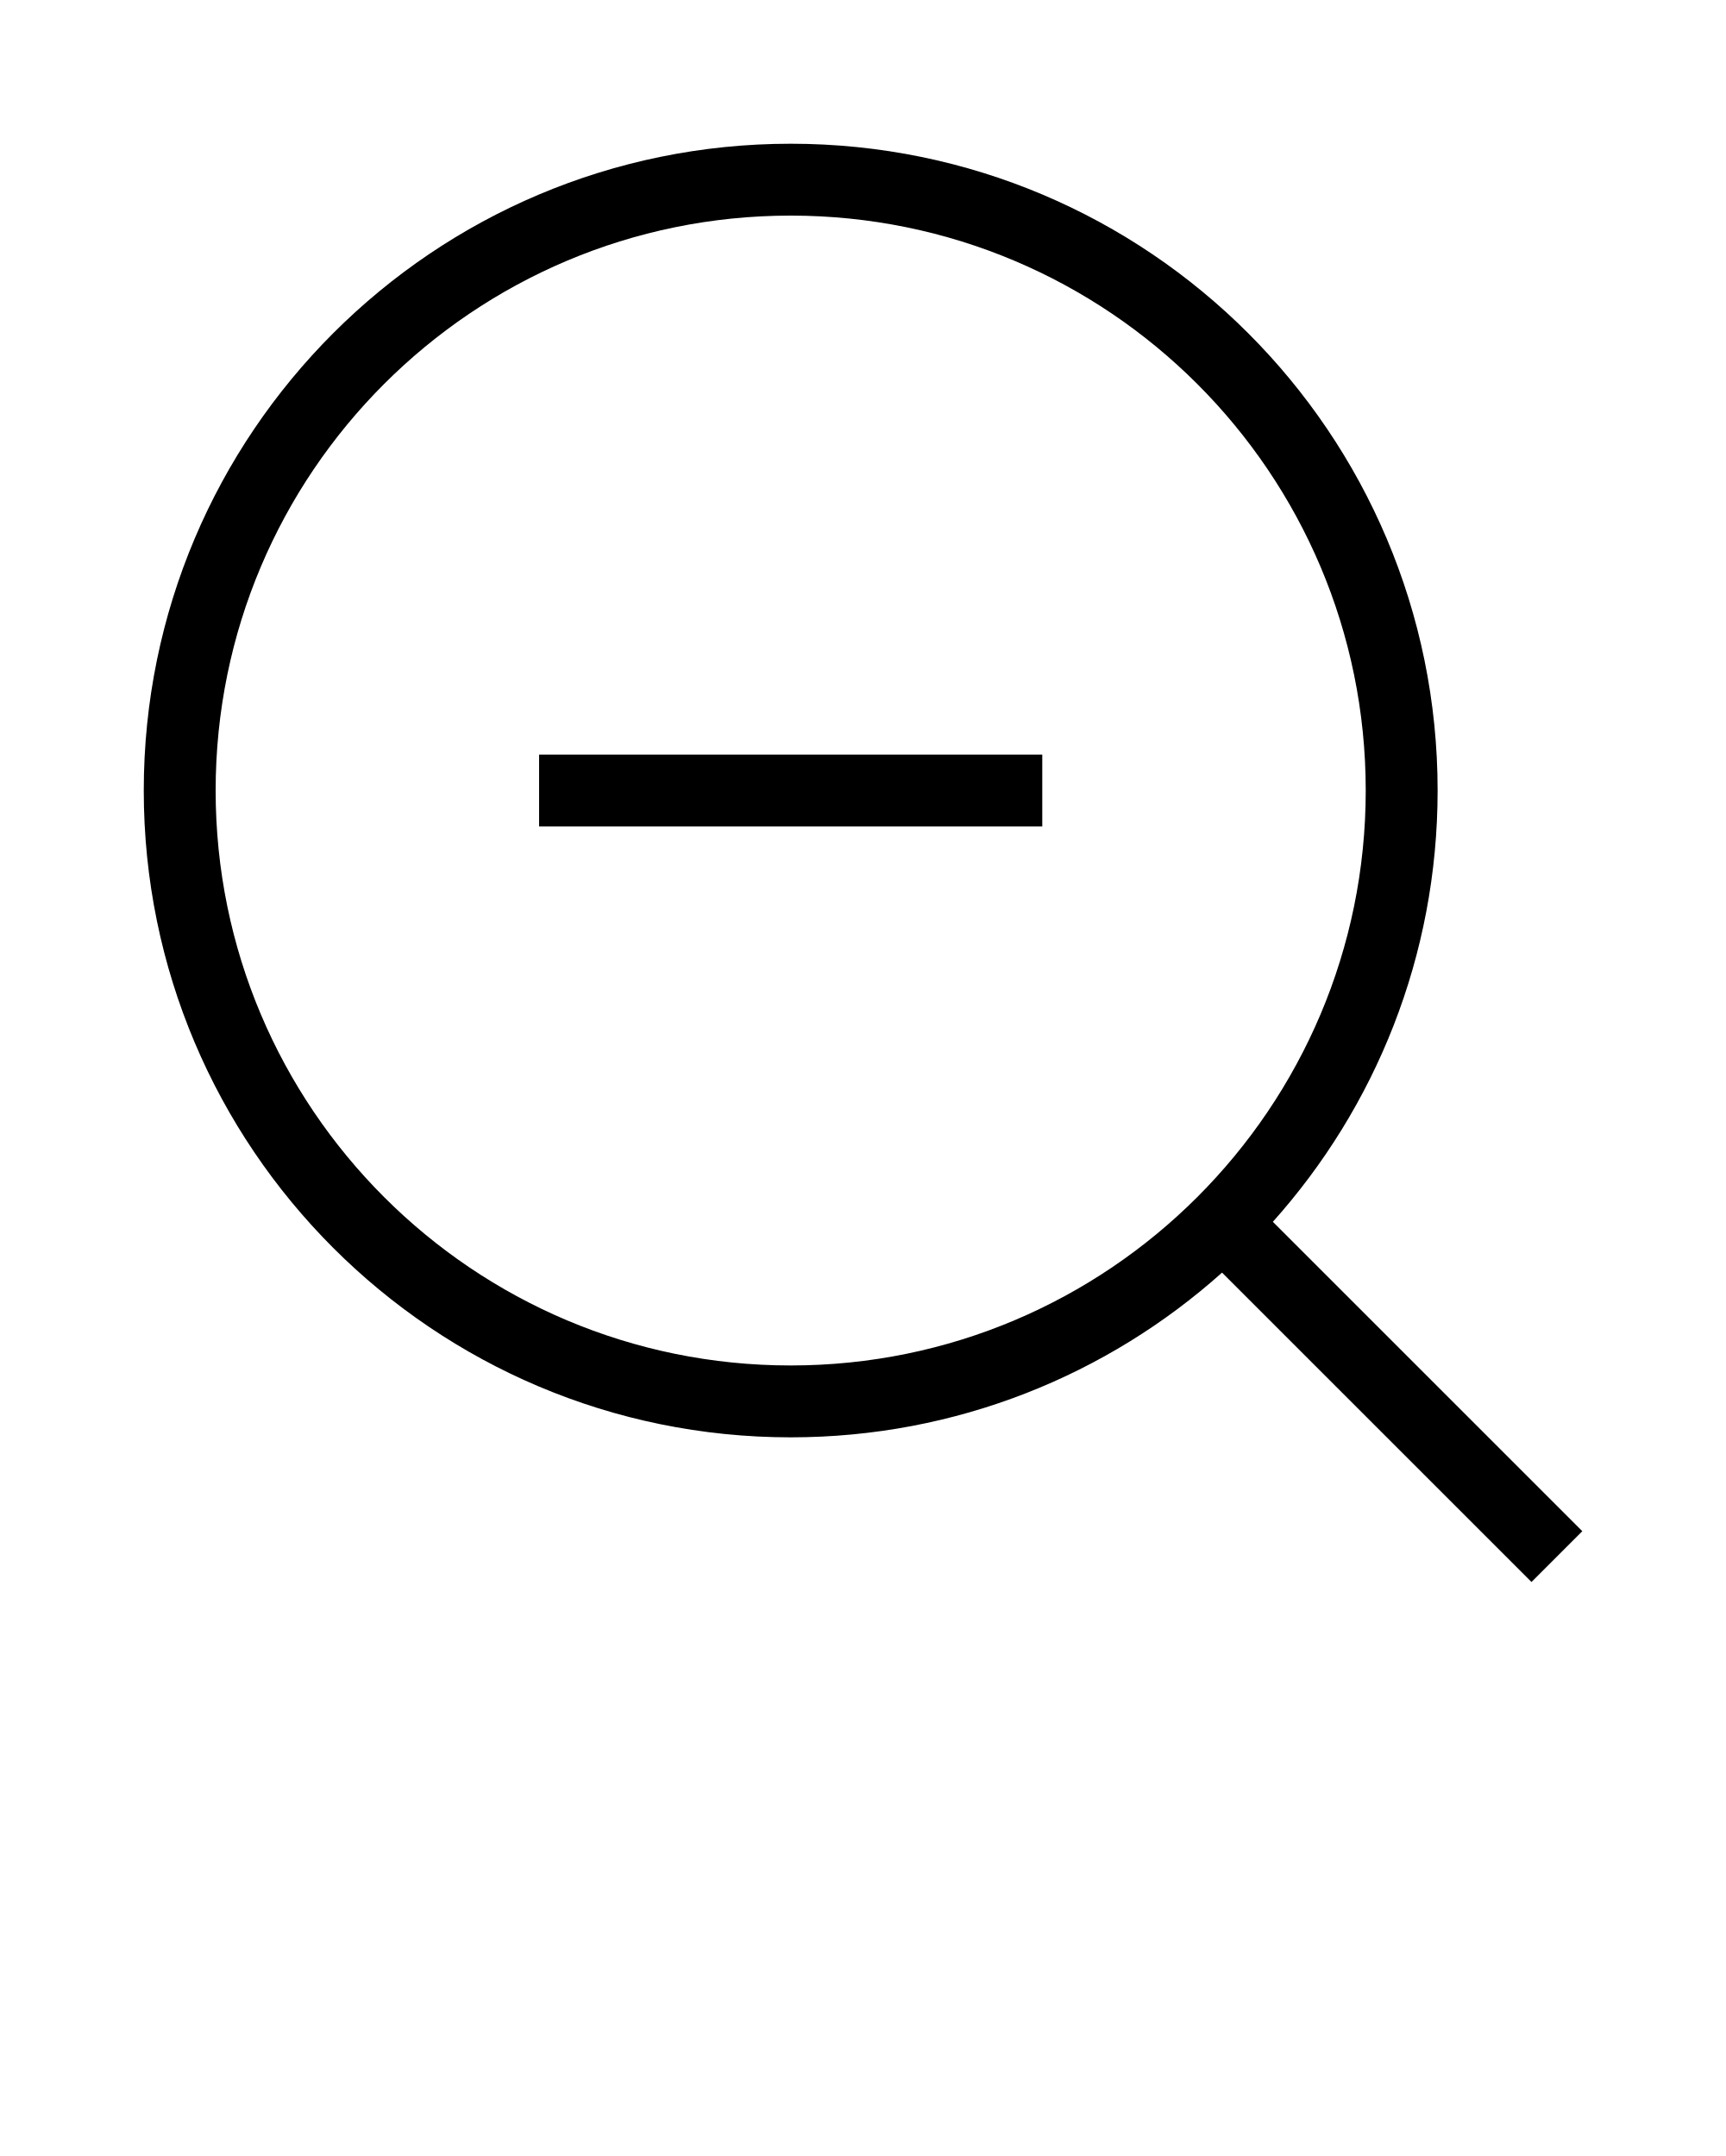
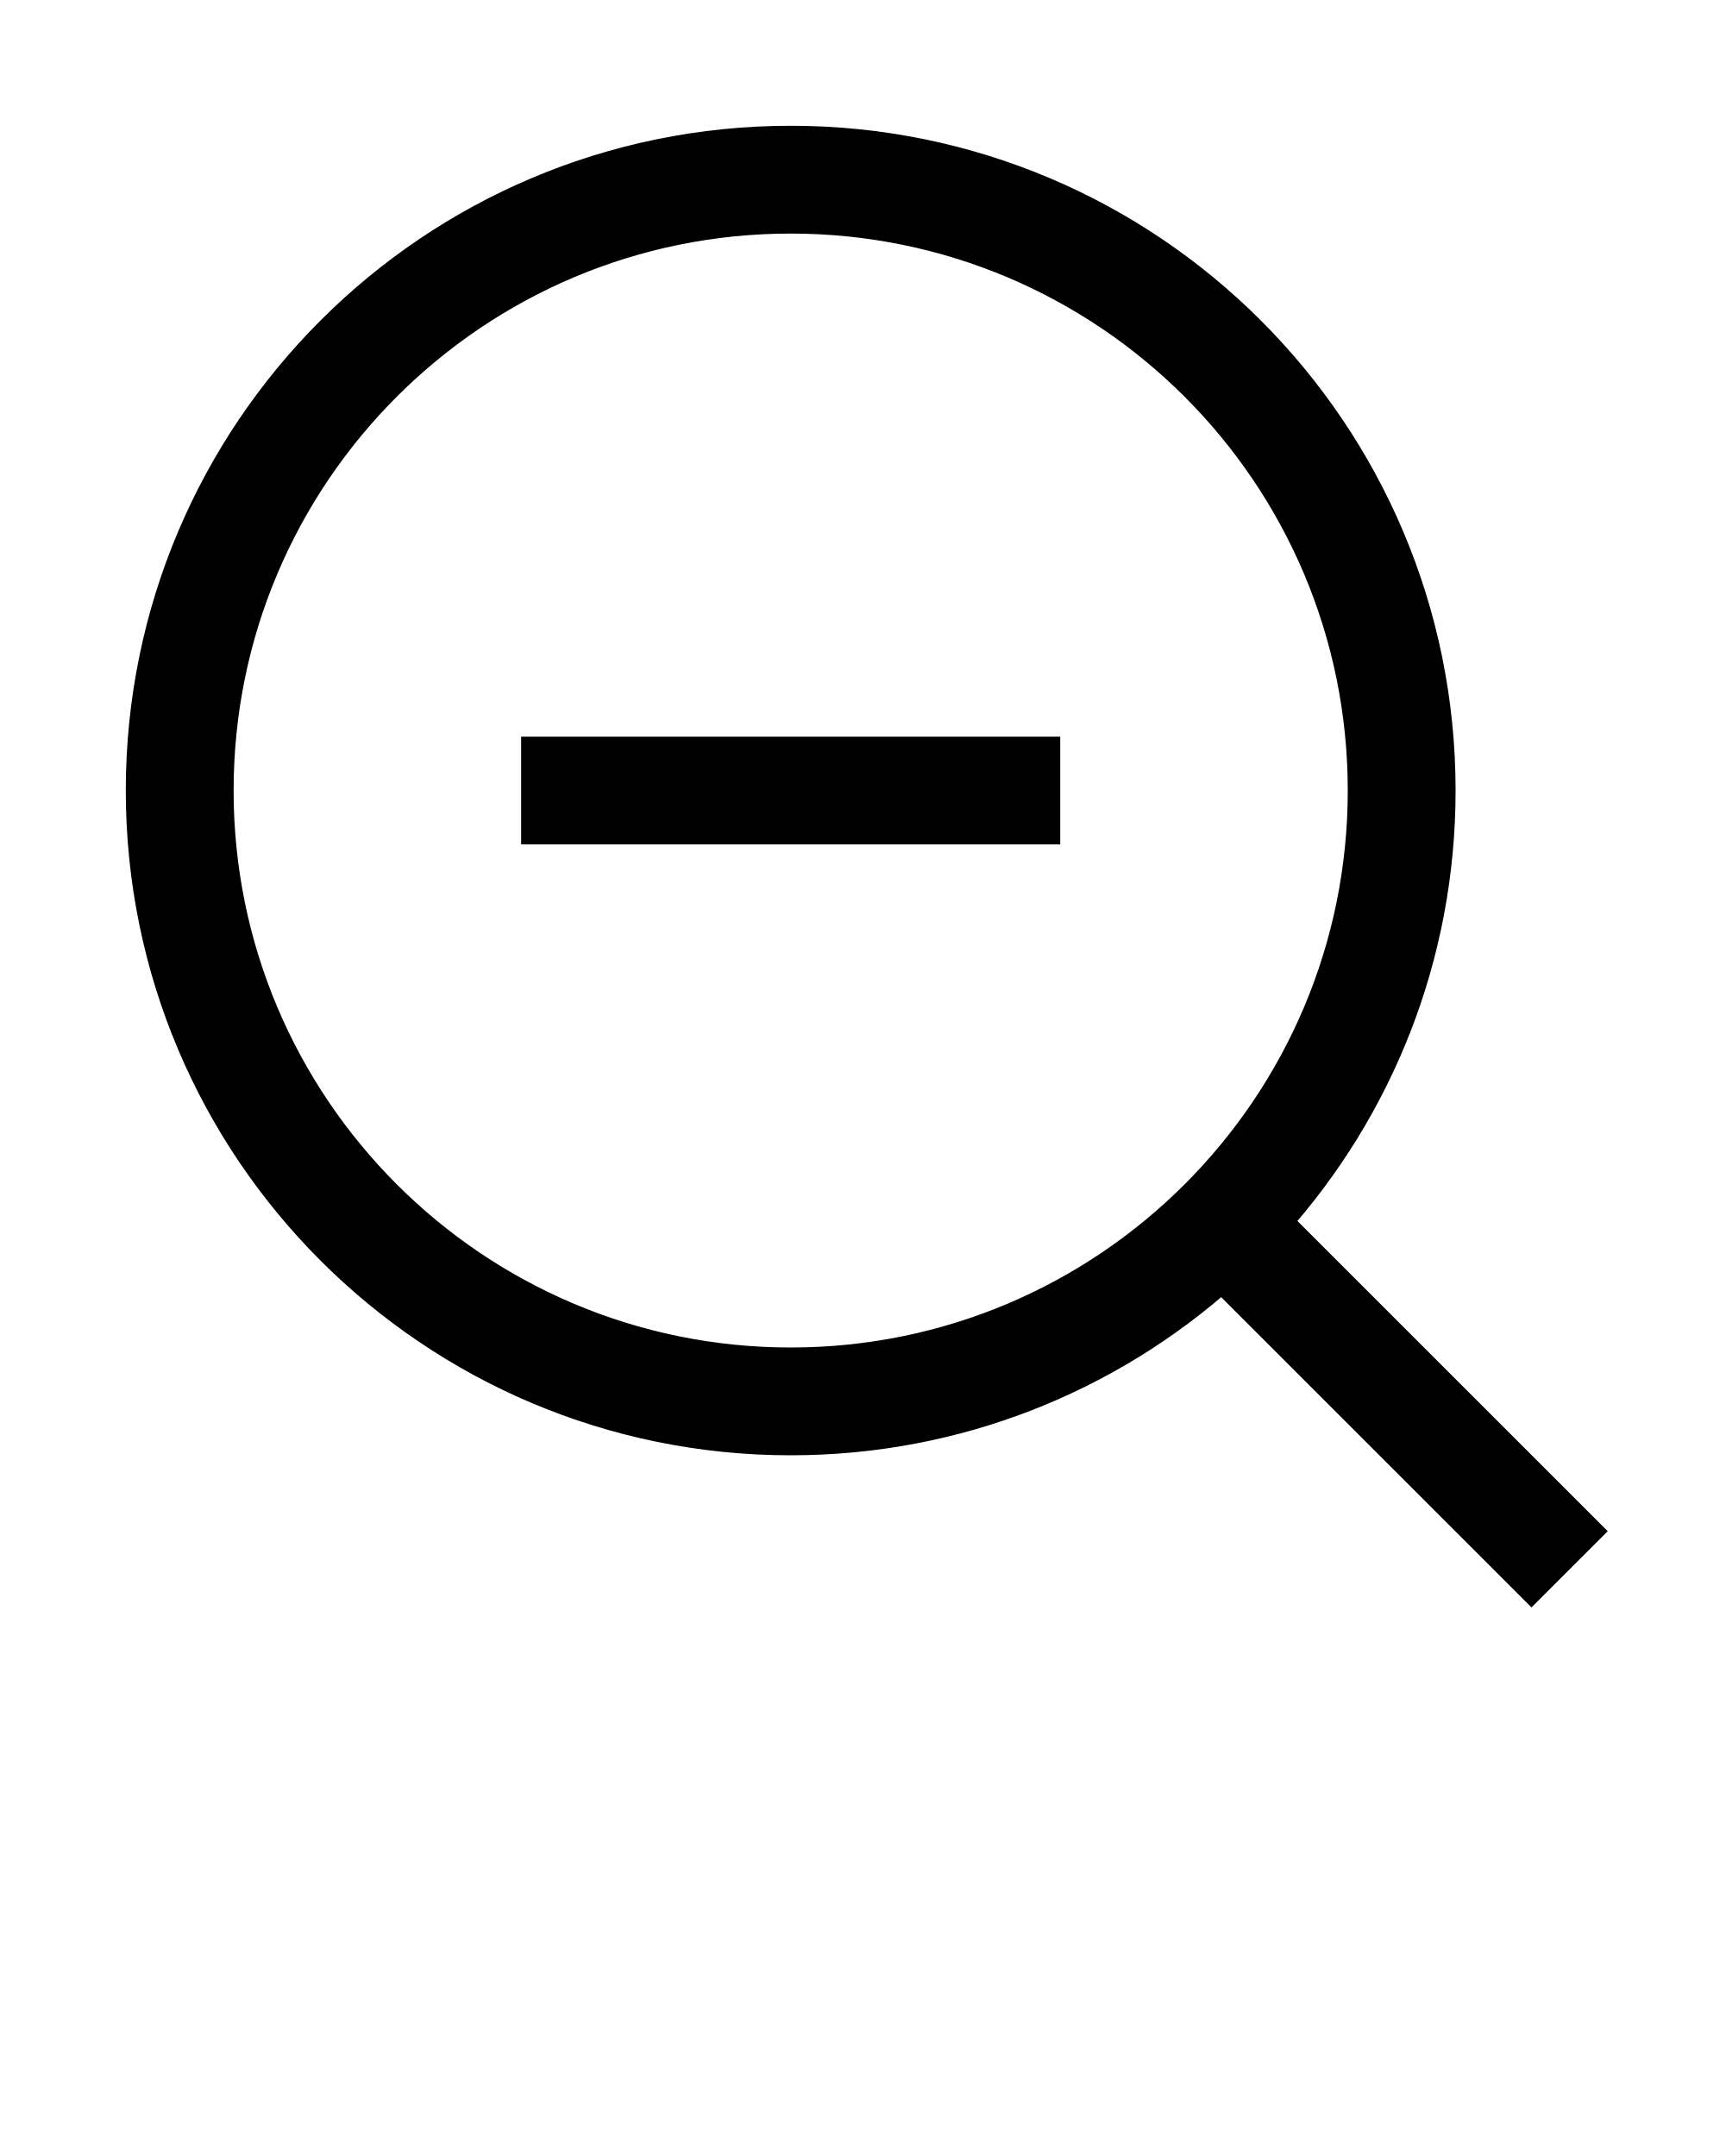
<svg xmlns="http://www.w3.org/2000/svg" viewBox="0 0 24 30" version="1.1" width="30px" x="0px" y="0px">
-   <g stroke="none" stroke-width="1" fill="none" fill-rule="evenodd">
+   <g fill="none" fill-rule="evenodd">
    <g fill-rule="nonzero">
-       <rect x="0" y="0" width="24" height="24" />
-       <path d="M17.708,17.001 L22.013,21.306 L21.306,22.013 L17.001,17.708 C15.408,19.133 13.305,20 11,20 C6.029,20 2,15.971 2,11 C2,6.029 6.029,2 11,2 C15.971,2 20,6.029 20,11 C20,13.305 19.133,15.408 17.708,17.001 Z M11,19 C15.418,19 19,15.418 19,11 C19,6.582 15.418,3 11,3 C6.582,3 3,6.582 3,11 C3,15.418 6.582,19 11,19 Z M7.5,10.5 L14.5,10.5 L14.5,11.5 L7.5,11.5 L7.5,10.5 Z" fill="#000000" />
+       <rect x="0" y="0" width="30" height="30" />
+       <path stroke="black" stroke-width="0.5" d="M17.708,17.001 L22.013,21.306 L21.306,22.013 L17.001,17.708 C15.408,19.133 13.305,20 11,20 C6.029,20 2,15.971 2,11 C2,6.029 6.029,2 11,2 C15.971,2 20,6.029 20,11 C20,13.305 19.133,15.408 17.708,17.001 Z M11,19 C15.418,19 19,15.418 19,11 C19,6.582 15.418,3 11,3 C6.582,3 3,6.582 3,11 C3,15.418 6.582,19 11,19 Z M7.5,10.5 L14.5,10.5 L14.5,11.5 L7.5,11.5 L7.5,10.5 Z" fill="#000000" />
    </g>
  </g>
</svg>
